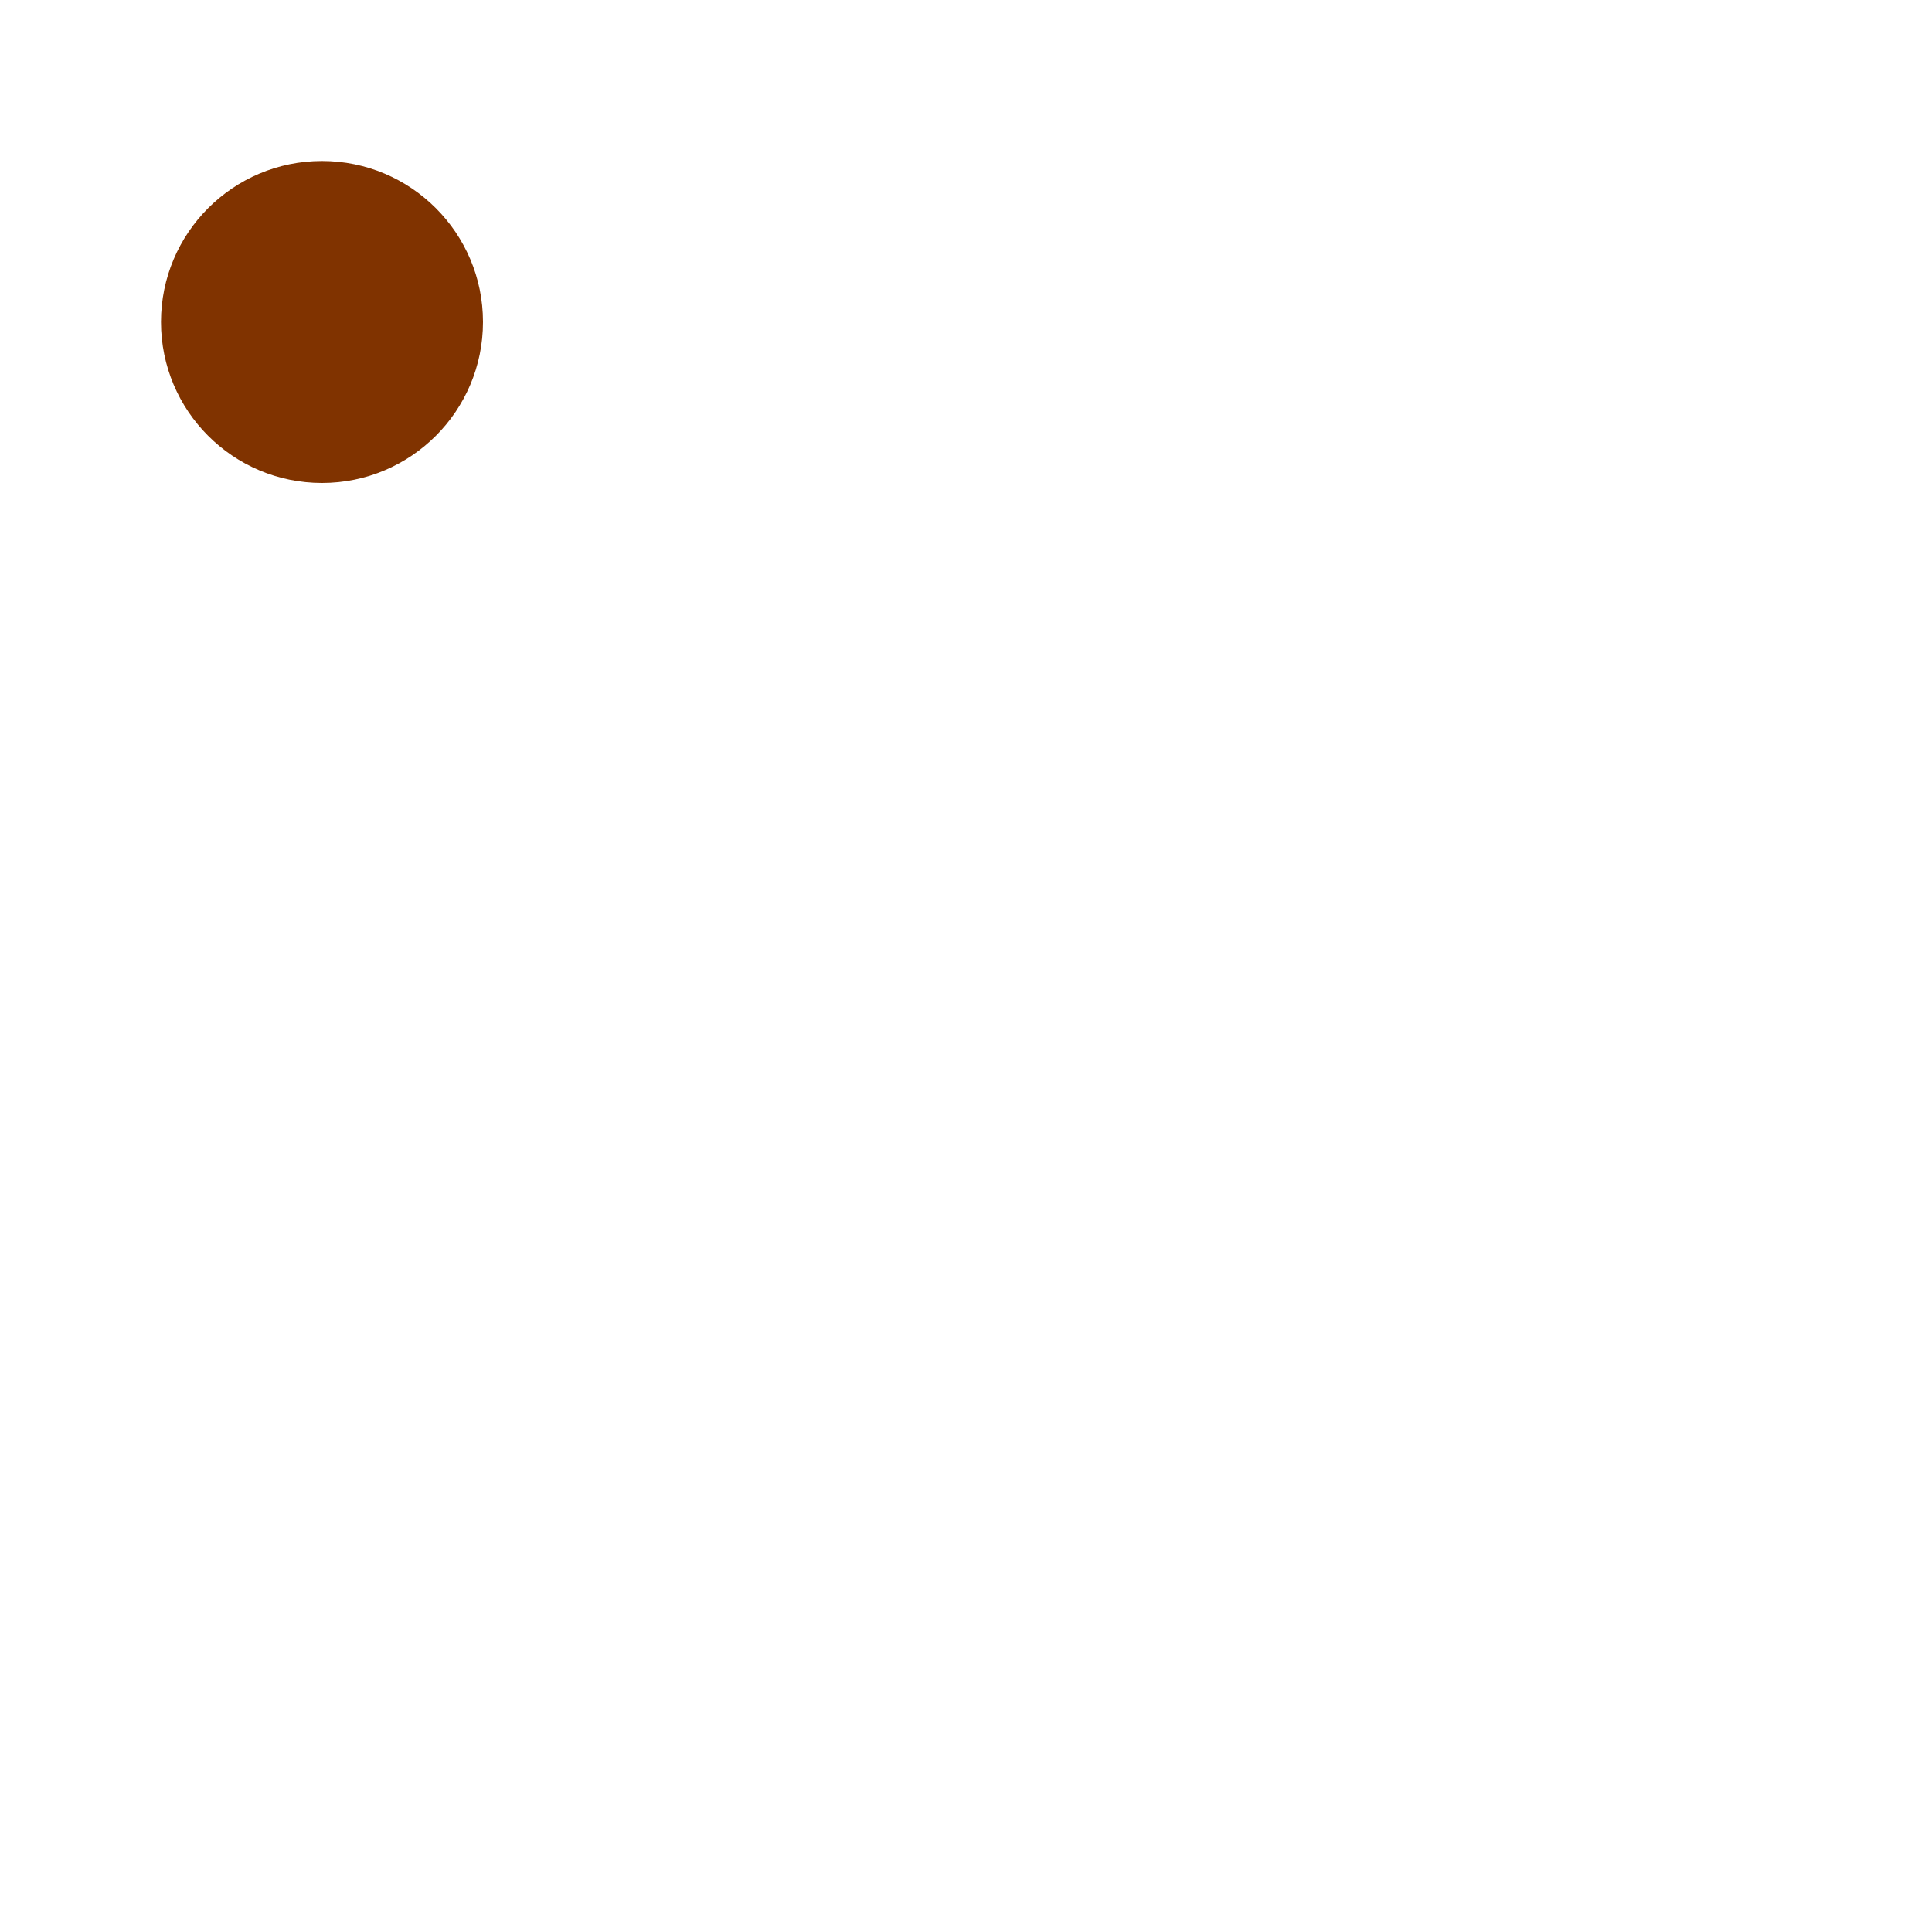
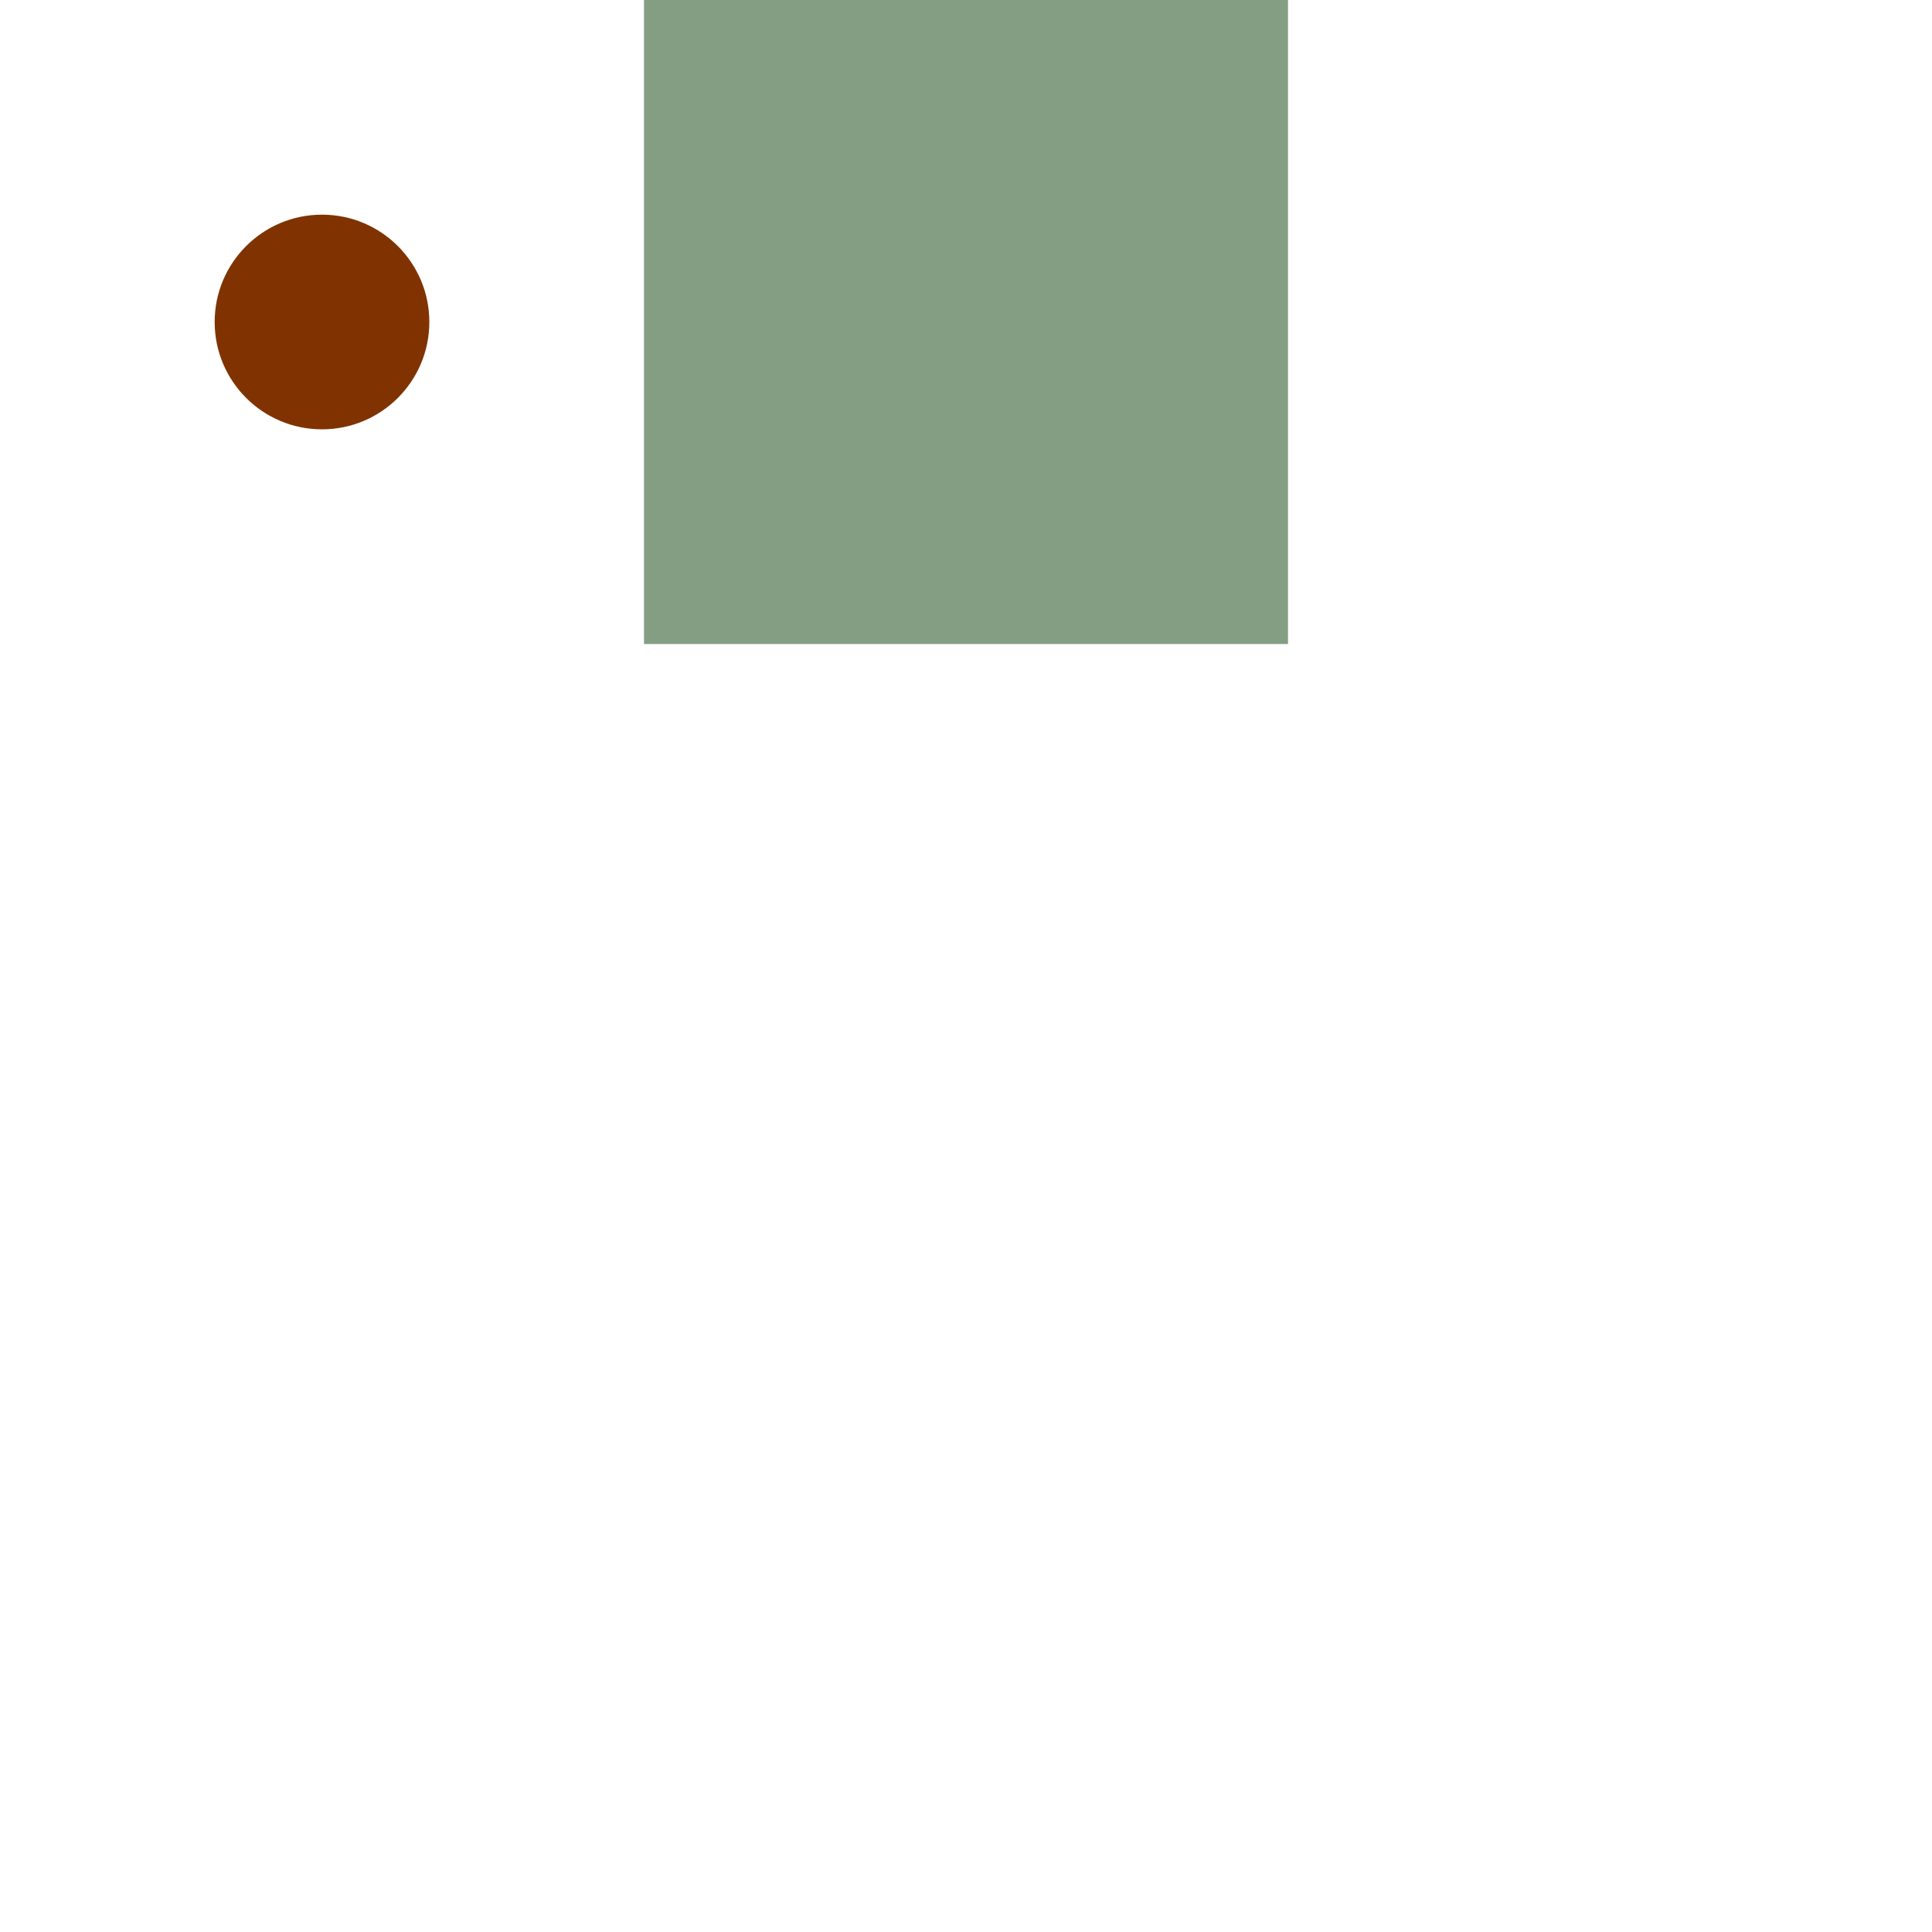
- <svg xmlns="http://www.w3.org/2000/svg" width="1536" height="1536" viewBox="0 0 600 600" version="1.1" id="svg5340">
+ <svg xmlns="http://www.w3.org/2000/svg" width="1080" height="1080" viewBox="0 0 421.875 421.875" version="1.1" id="svg5340">
  <defs id="defs5337" />
  <g id="layer1">
-     <circle style="fill:#803300;fill-opacity:1;stroke-width:1.336;stroke-linecap:round;stroke-opacity:0.98" id="path839" cx="100" cy="100" r="50" />
+     <circle style="fill:#803300;fill-opacity:1;stroke-width:0.626;stroke-linecap:round;stroke-opacity:0.98" id="path839" cx="70.312" cy="70.312" r="23.438" />
+     <rect style="fill:#839e82;fill-opacity:1;stroke:none;stroke-width:0;stroke-linecap:round;stroke-opacity:0.98" id="rect862" width="140.625" height="140.625" x="140.625" y="0" />
  </g>
</svg>
